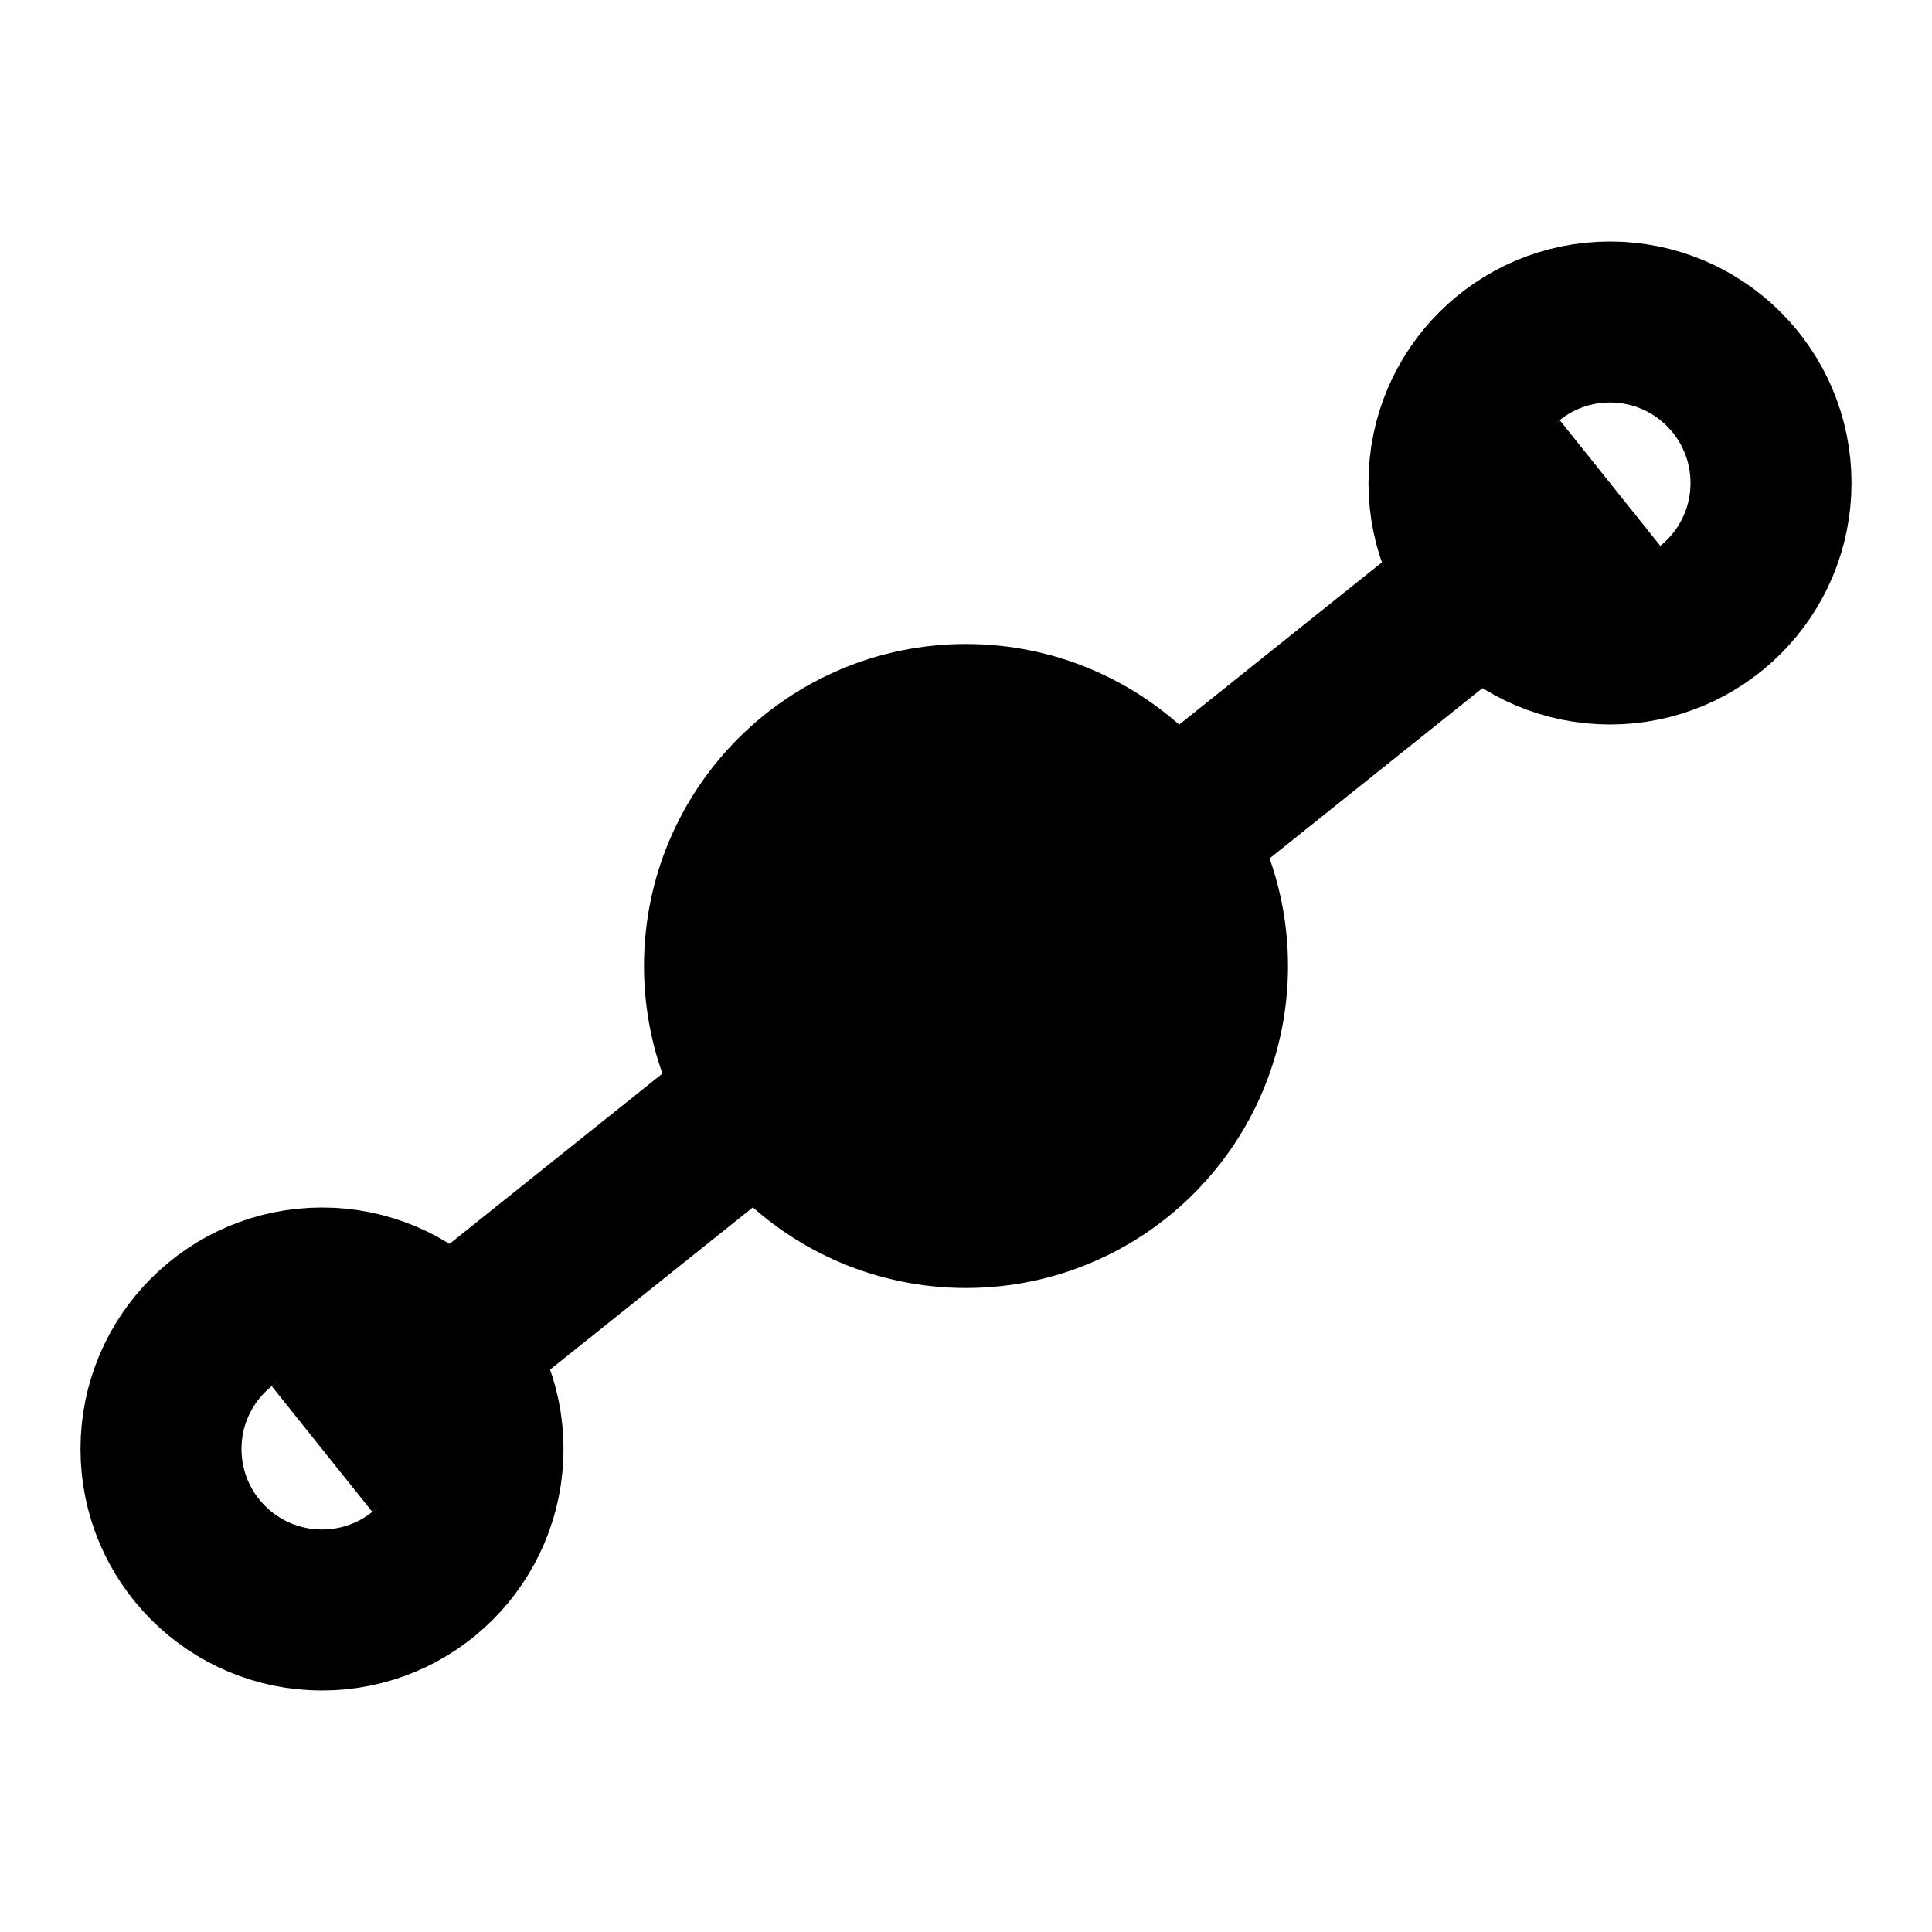
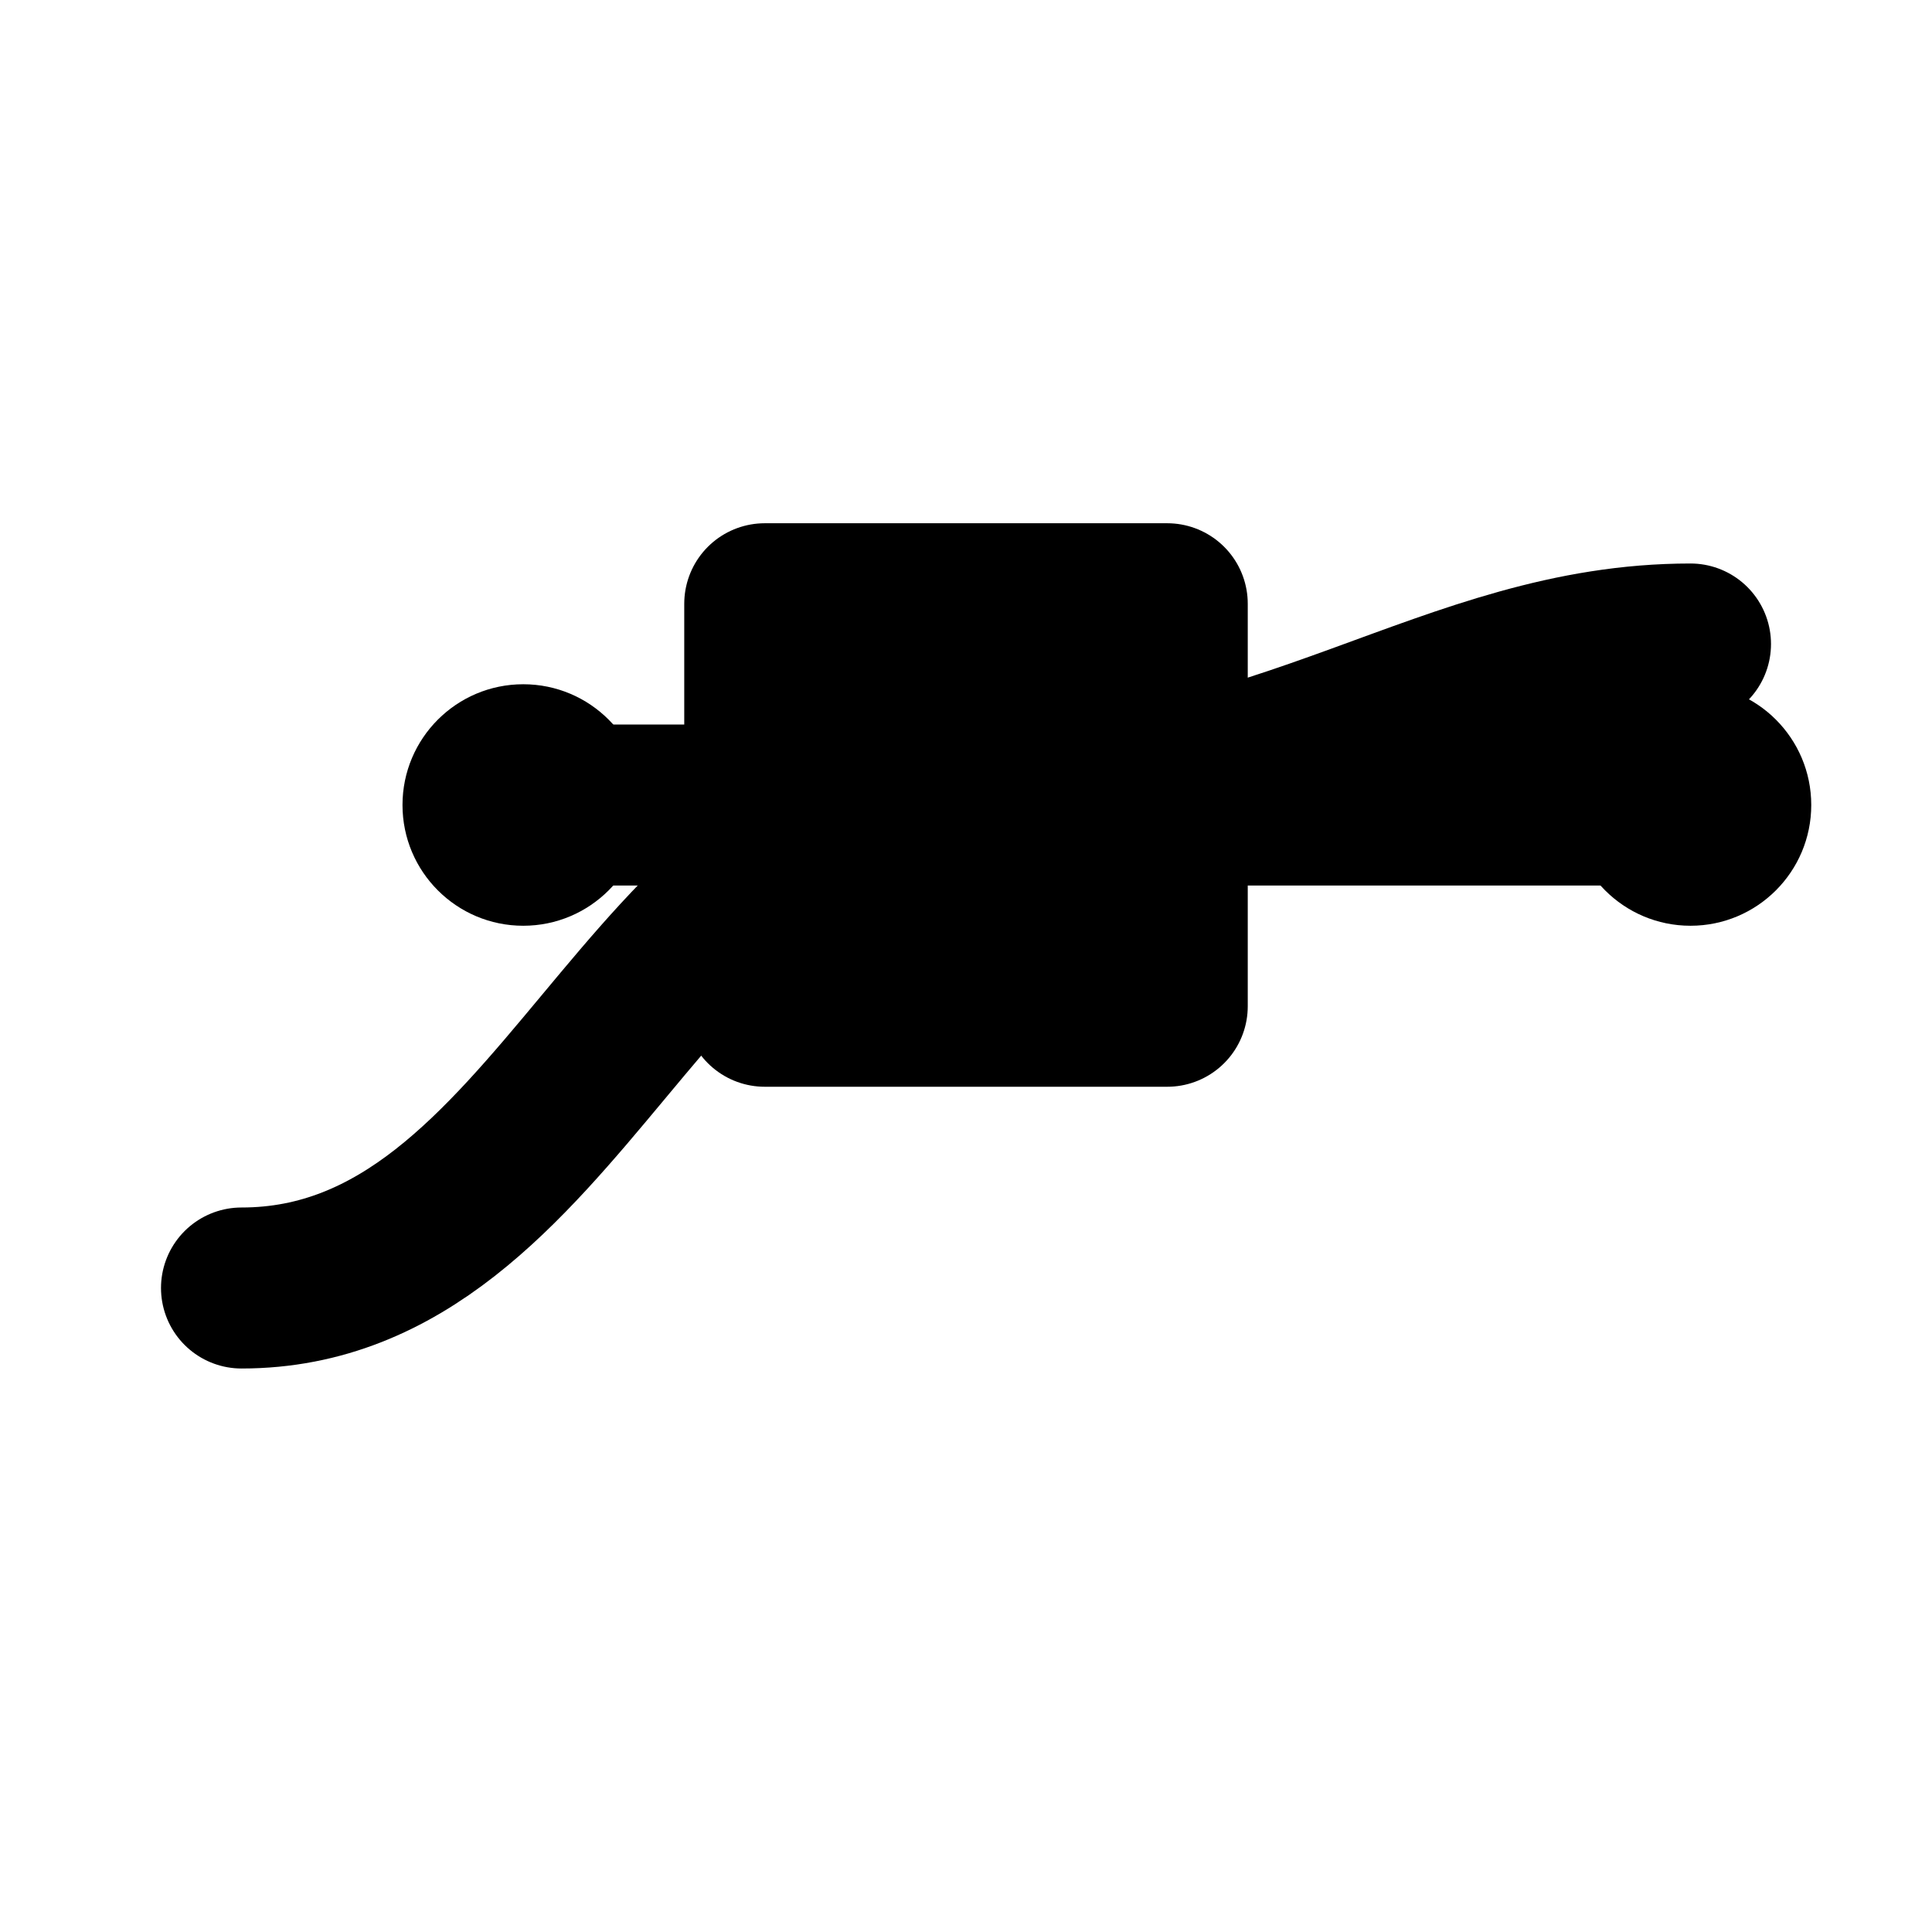
- <svg xmlns="http://www.w3.org/2000/svg" viewBox="0 0 24 24" width="16" height="16" fill="none" stroke="currentColor" stroke-width="2">
-   <circle cx="12" cy="12" r="3" fill="currentColor" />
-   <path d="M4 18l5-4M15 10l5-4" />
-   <circle cx="4" cy="18" r="2" />
-   <circle cx="20" cy="6" r="2" />
+ <svg xmlns="http://www.w3.org/2000/svg" viewBox="0 0 24 24" width="24" height="24" fill="none" stroke="currentColor" stroke-width="2" stroke-linecap="round" stroke-linejoin="round">
+   <path d="M3 16C7 16 8 10 12 10S18 8 21 8" />
+   <path d="M7 10h2.5M14.5 10H21" />
+   <circle cx="6.5" cy="10" r="1.5" fill="currentColor" stroke="none" />
+   <circle cx="21" cy="10" r="1.5" fill="currentColor" stroke="none" />
+   <rect x="9.5" y="7.5" width="5" height="5" fill="currentColor" />
</svg>
